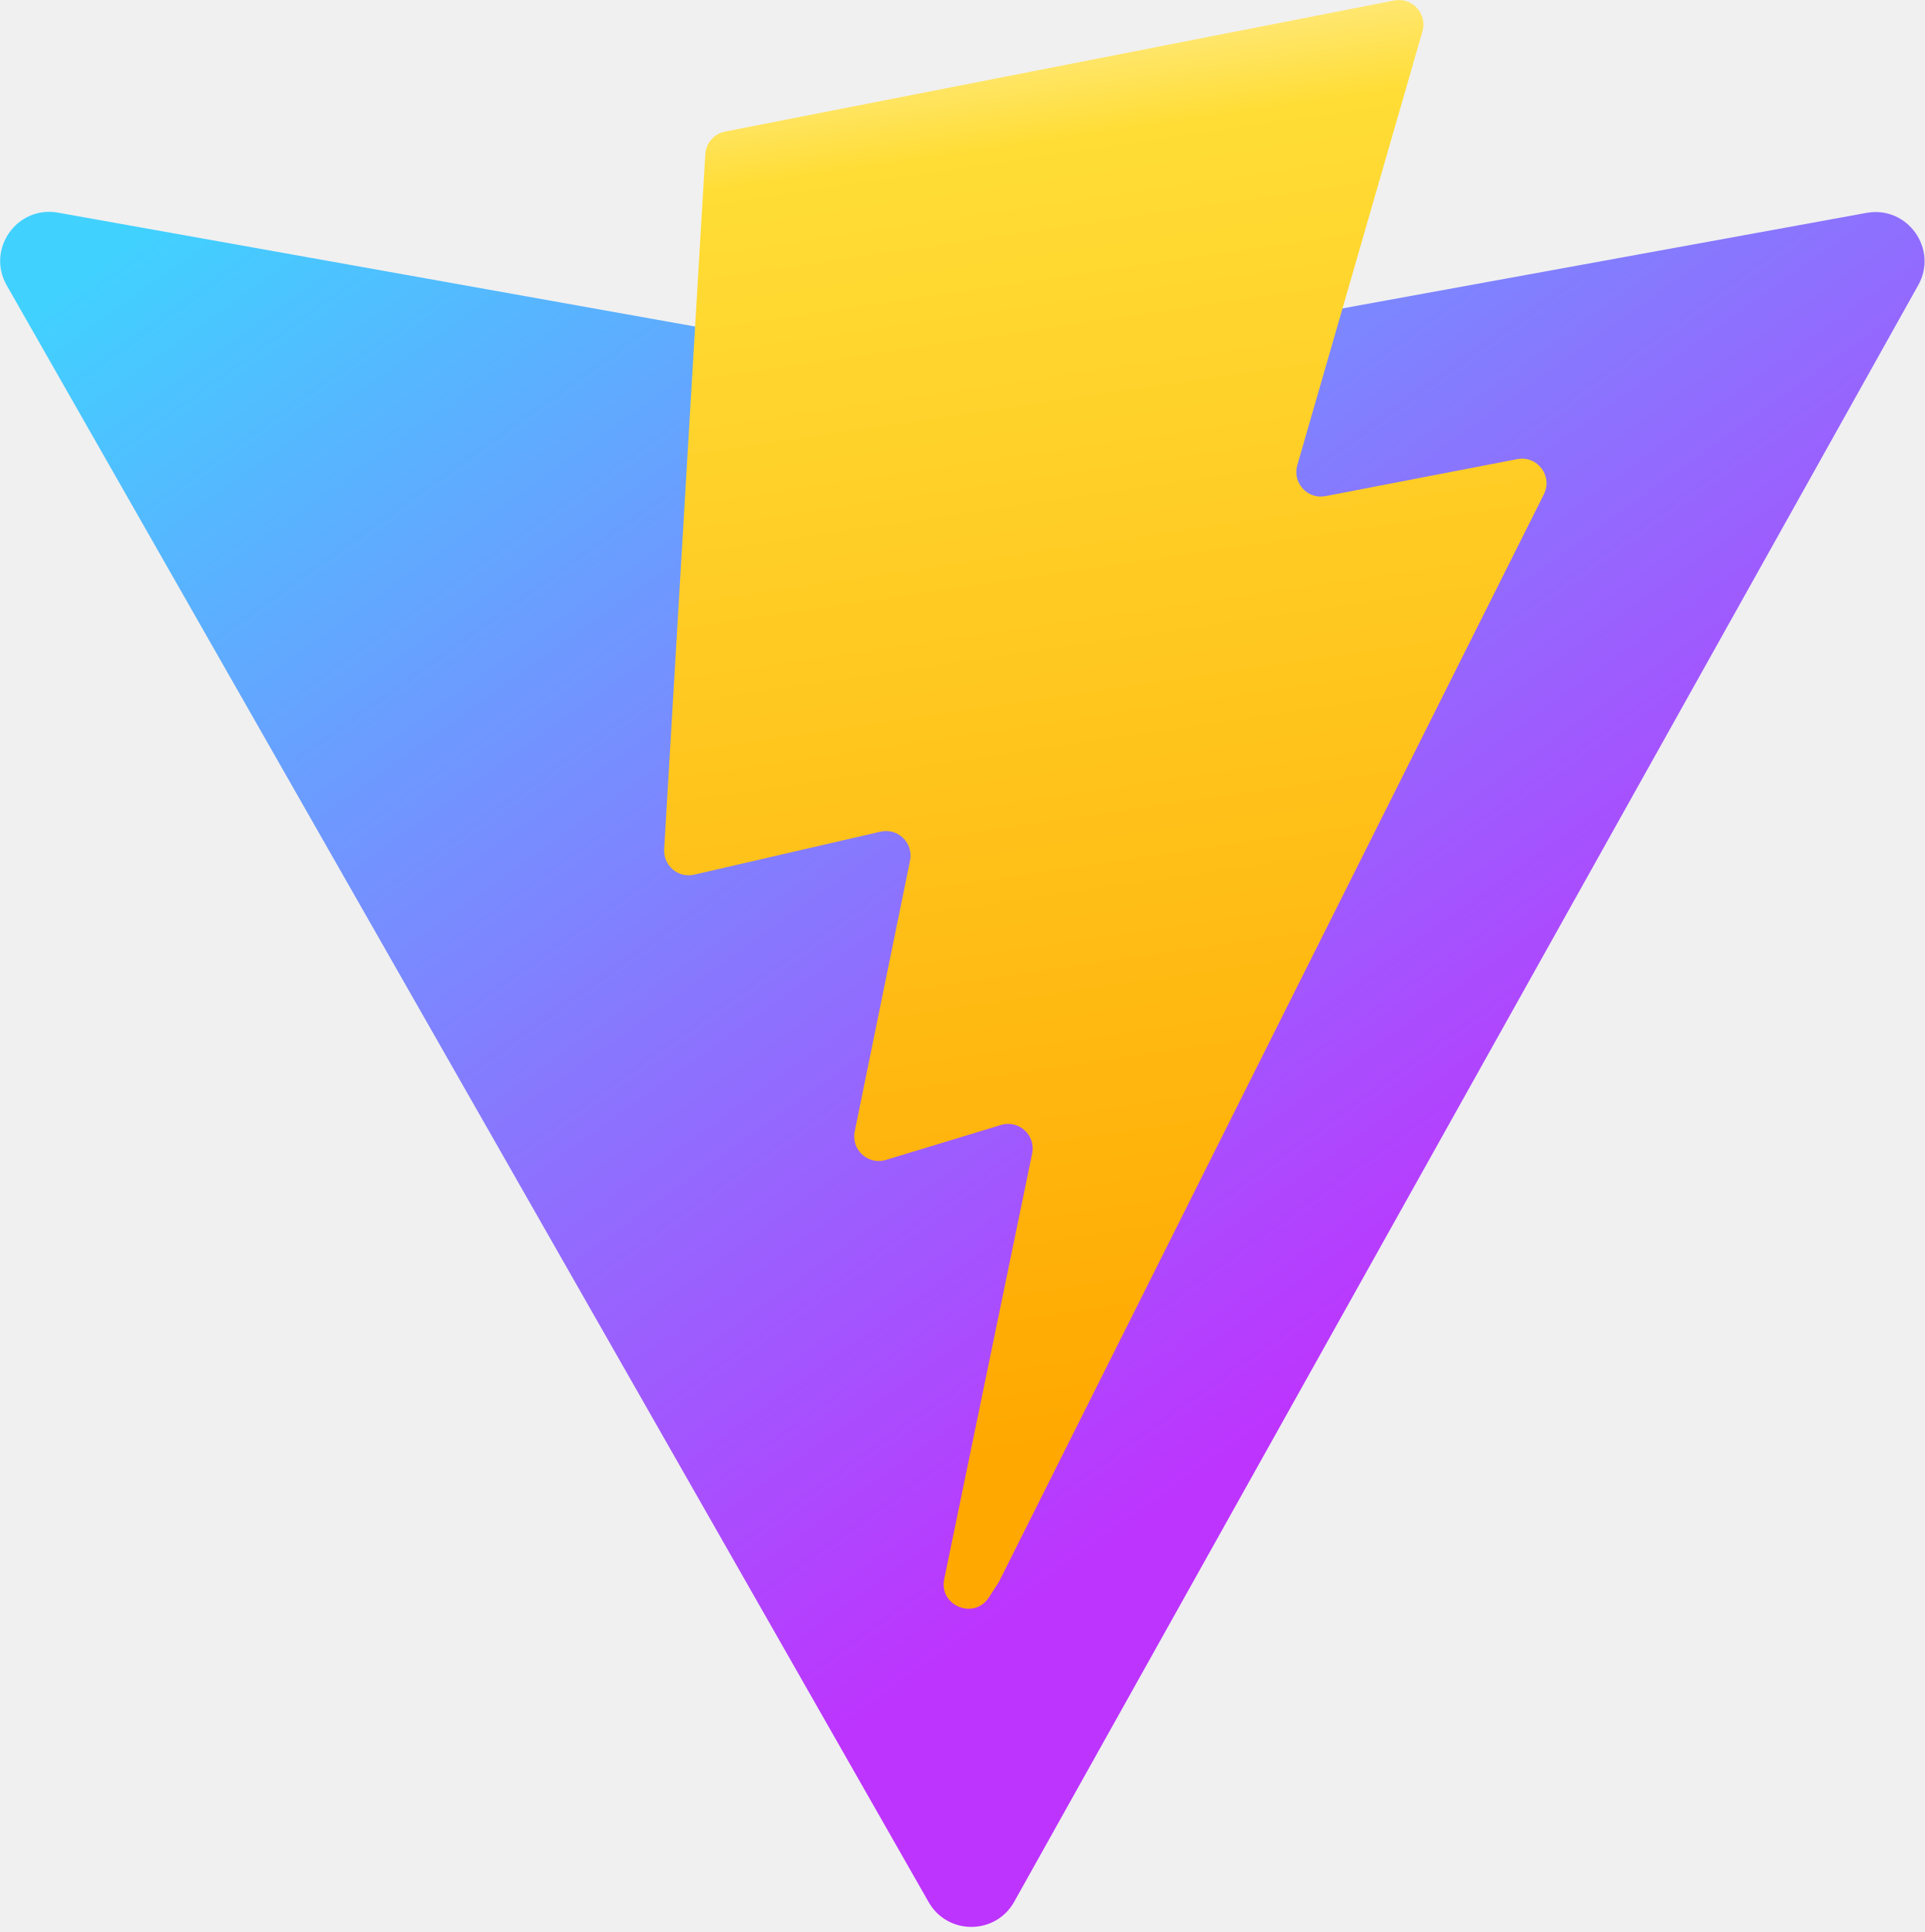
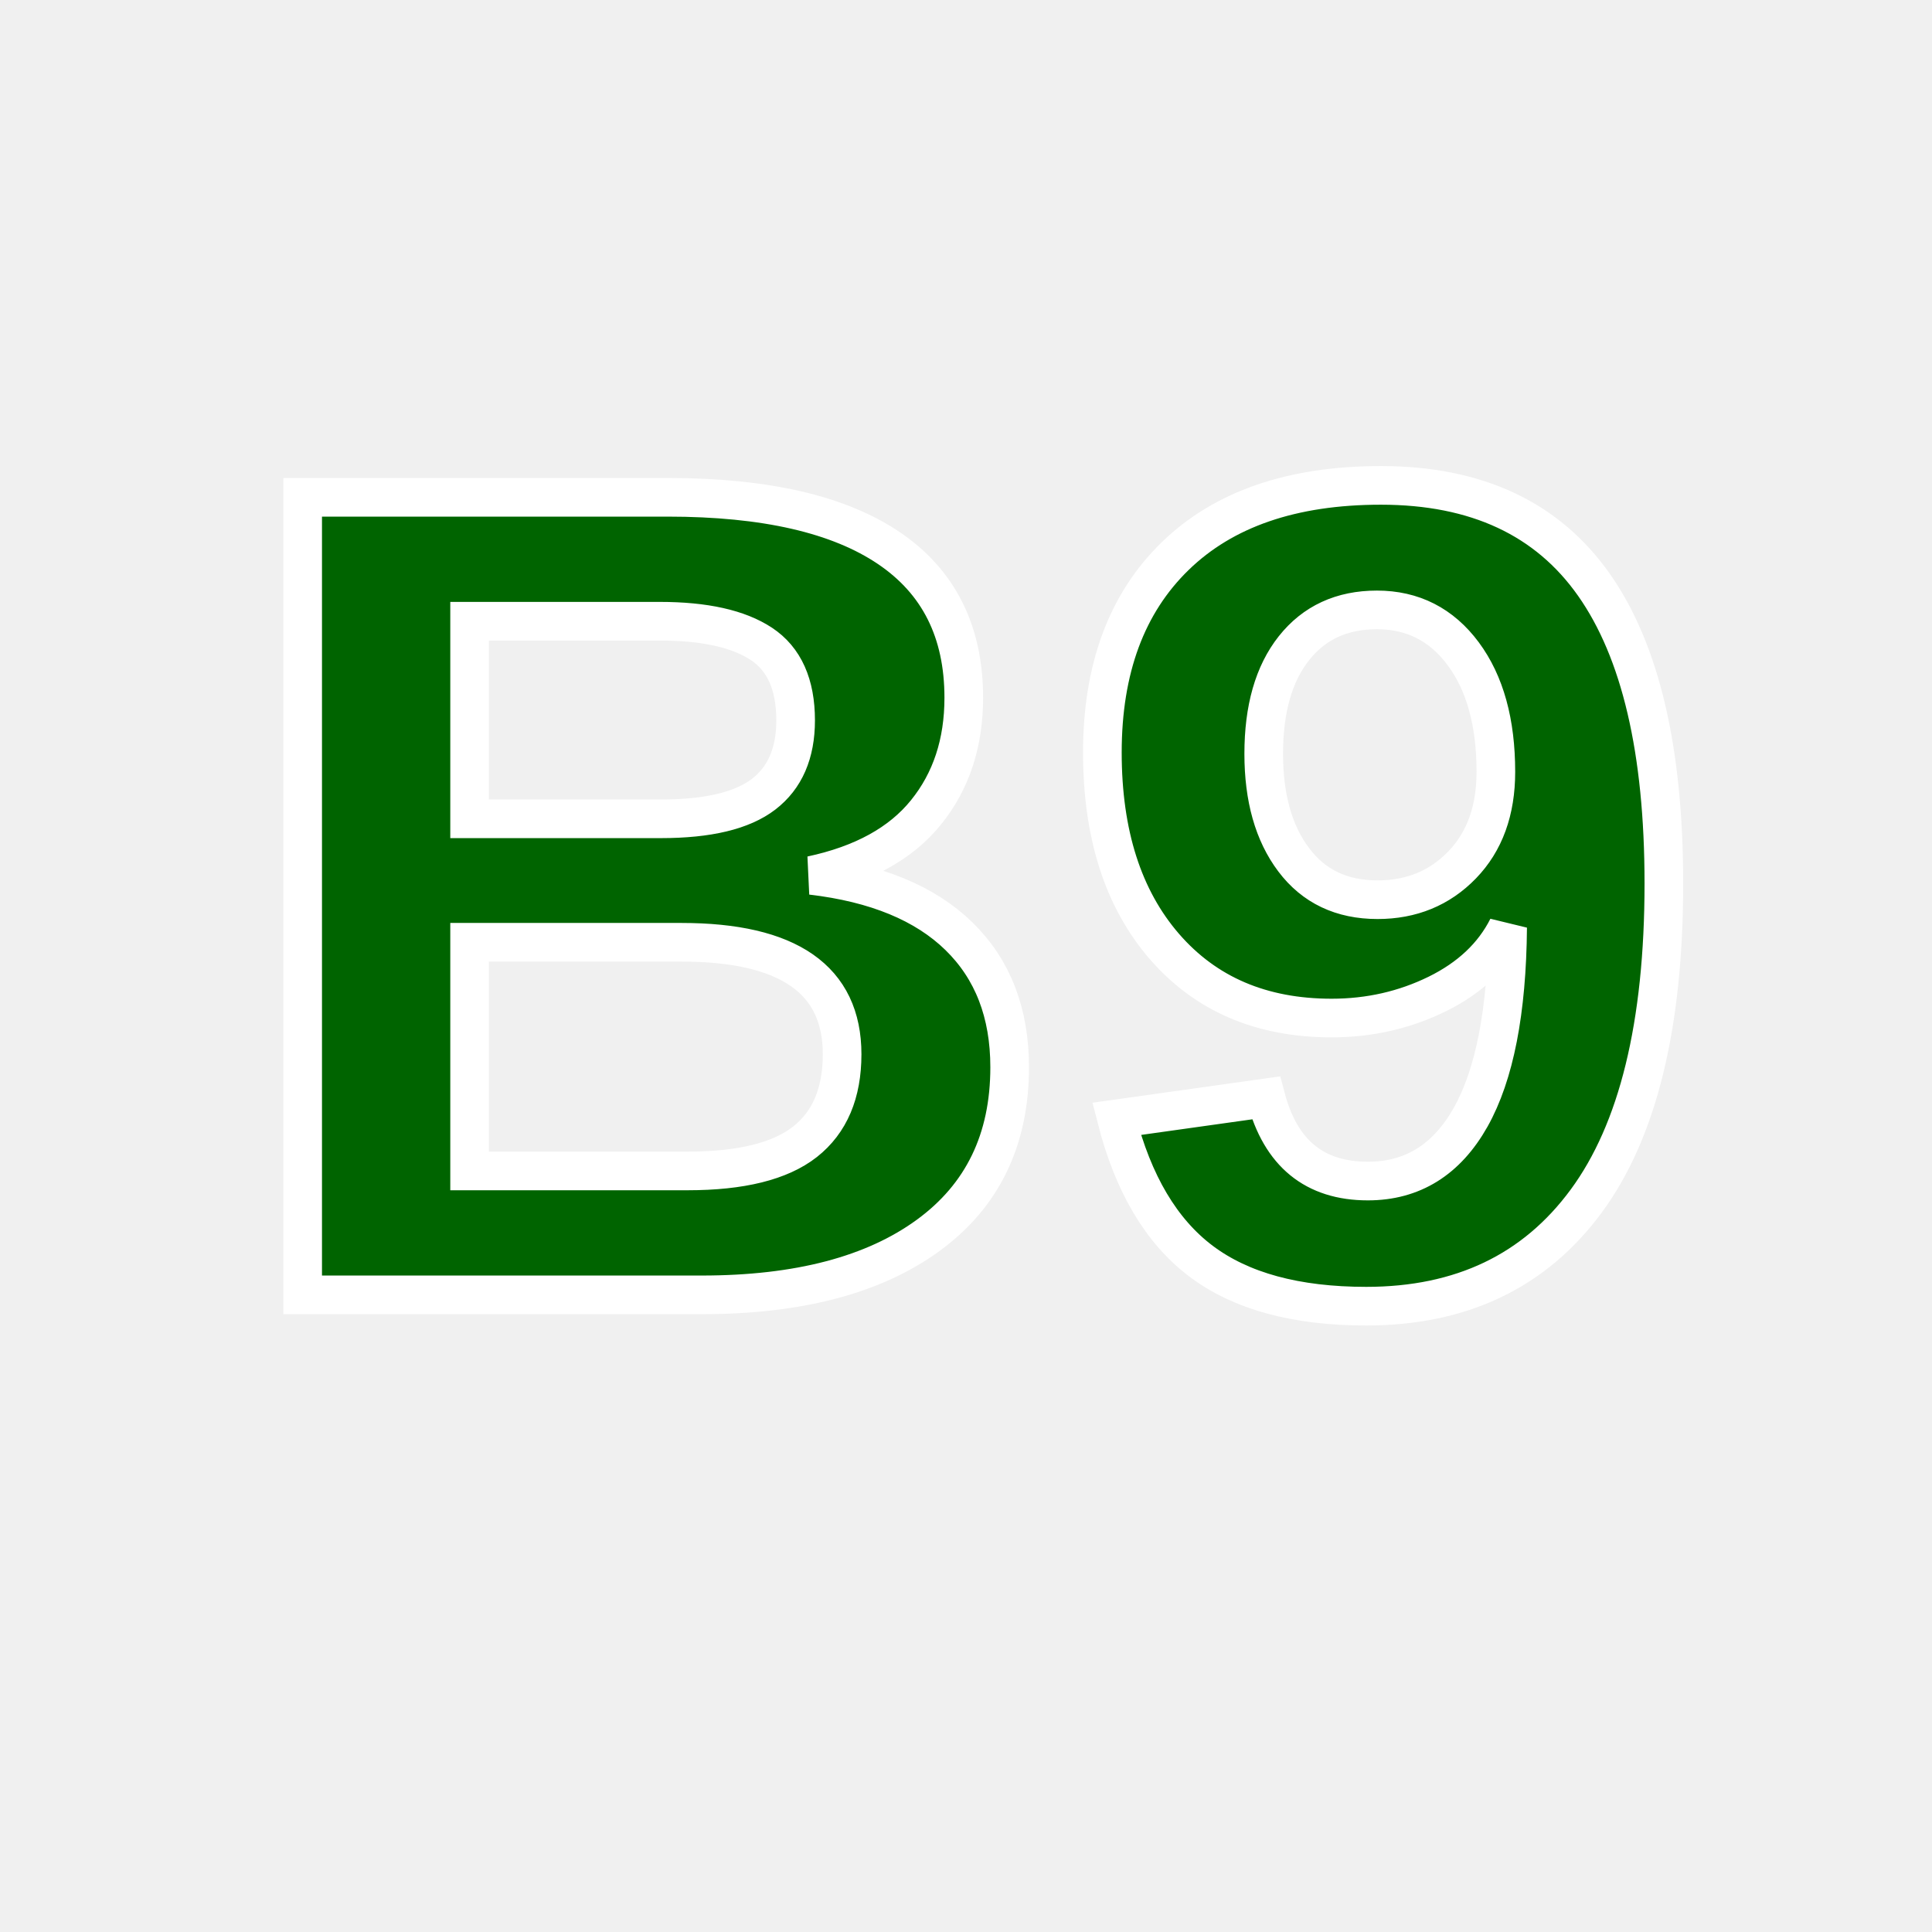
- <svg xmlns="http://www.w3.org/2000/svg" aria-hidden="true" role="img" class="iconify iconify--logos" width="31.88" height="32" preserveAspectRatio="xMidYMid meet" viewBox="0 0 256 257">
-   <defs>
-     <linearGradient id="IconifyId1813088fe1fbc01fb466" x1="-.828%" x2="57.636%" y1="7.652%" y2="78.411%">
-       <stop offset="0%" stop-color="#41D1FF" />
-       <stop offset="100%" stop-color="#BD34FE" />
-     </linearGradient>
-     <linearGradient id="IconifyId1813088fe1fbc01fb467" x1="43.376%" x2="50.316%" y1="2.242%" y2="89.03%">
-       <stop offset="0%" stop-color="#FFEA83" />
-       <stop offset="8.333%" stop-color="#FFDD35" />
-       <stop offset="100%" stop-color="#FFA800" />
-     </linearGradient>
-   </defs>
-   <path fill="url(#IconifyId1813088fe1fbc01fb466)" d="M255.153 37.938L134.897 252.976c-2.483 4.44-8.862 4.466-11.382.048L.875 37.958c-2.746-4.814 1.371-10.646 6.827-9.67l120.385 21.517a6.537 6.537 0 0 0 2.322-.004l117.867-21.483c5.438-.991 9.574 4.796 6.877 9.62Z" />
-   <path fill="url(#IconifyId1813088fe1fbc01fb467)" d="M185.432.063L96.44 17.501a3.268 3.268 0 0 0-2.634 3.014l-5.474 92.456a3.268 3.268 0 0 0 3.997 3.378l24.777-5.718c2.318-.535 4.413 1.507 3.936 3.838l-7.361 36.047c-.495 2.426 1.782 4.5 4.151 3.78l15.304-4.649c2.372-.72 4.652 1.36 4.15 3.788l-11.698 56.621c-.732 3.542 3.979 5.473 5.943 2.437l1.313-2.028l72.516-144.72c1.215-2.423-.88-5.186-3.54-4.672l-25.505 4.922c-2.396.462-4.435-1.77-3.759-4.114l16.646-57.705c.677-2.35-1.37-4.583-3.769-4.113Z" />
+ <svg xmlns="http://www.w3.org/2000/svg" viewBox="0 0 200 200" width="200" height="200">
+   <rect width="200" height="200" fill="transparent" />
+   <text x="50%" y="50%" text-anchor="middle" dominant-baseline="middle" font-family="Arial, sans-serif" font-size="120" font-weight="bold" fill="#006400" stroke="#FFFFFF" stroke-width="4">
+     B9
+   </text>
</svg>
